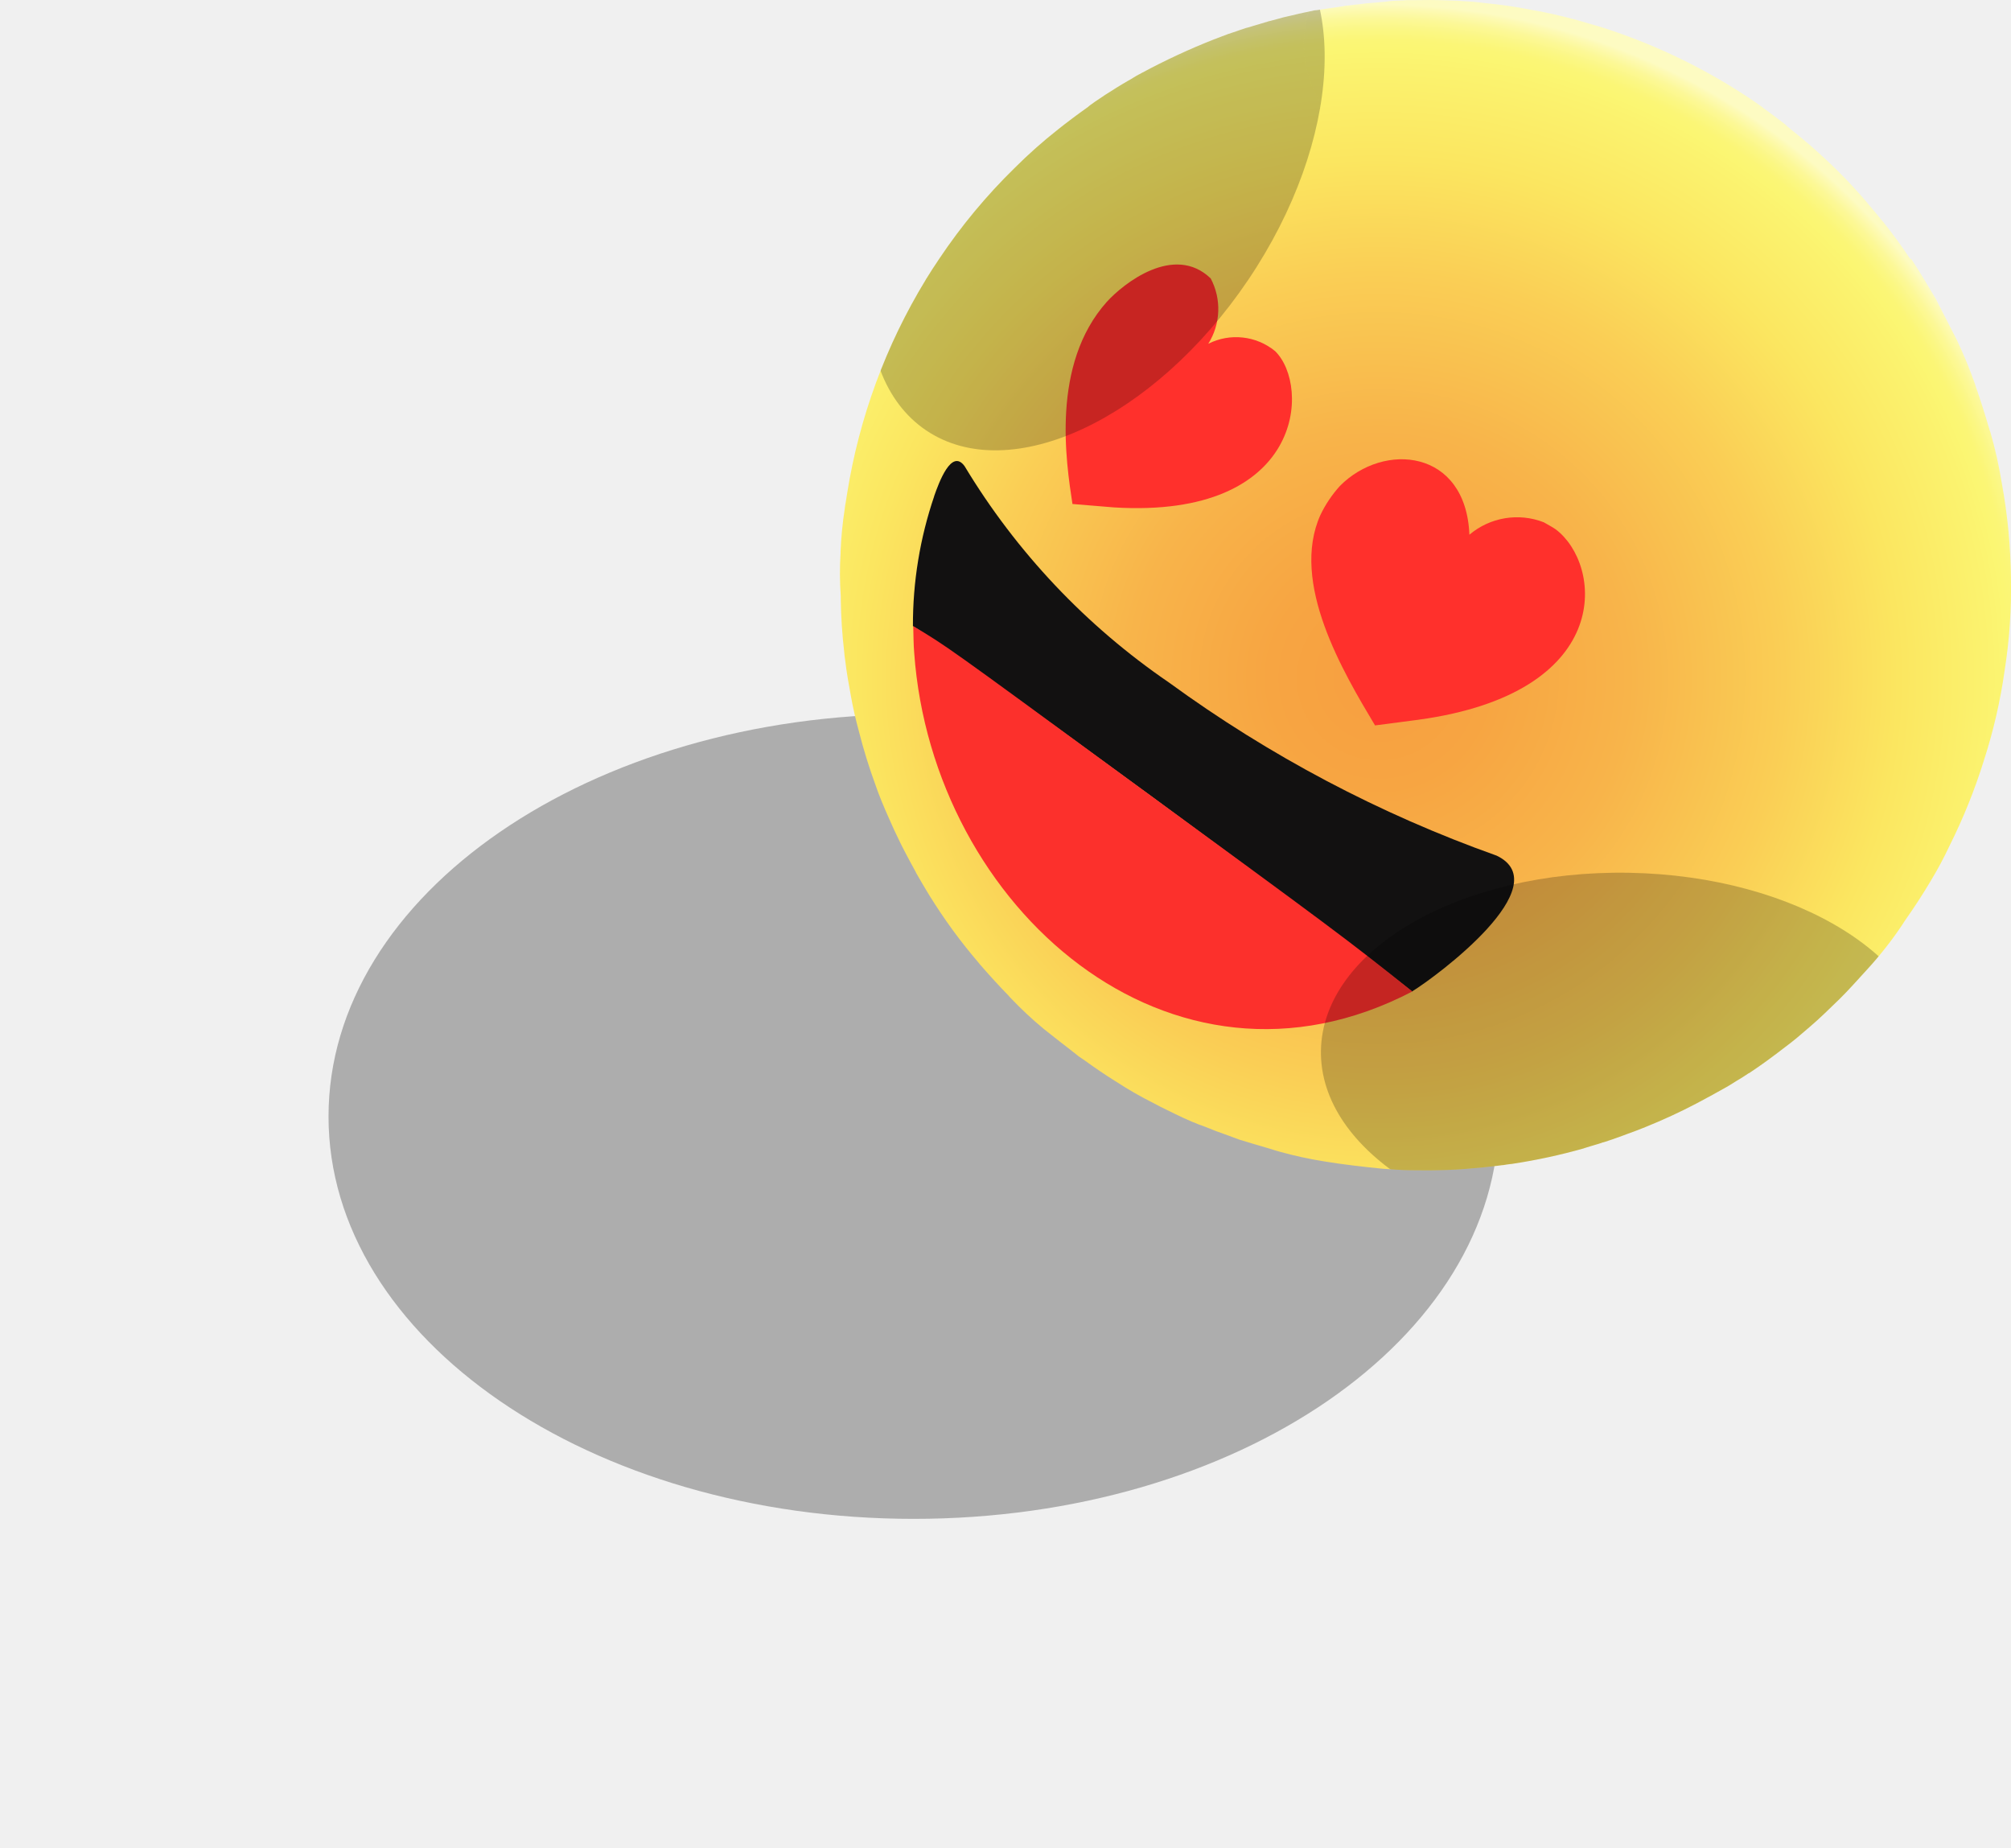
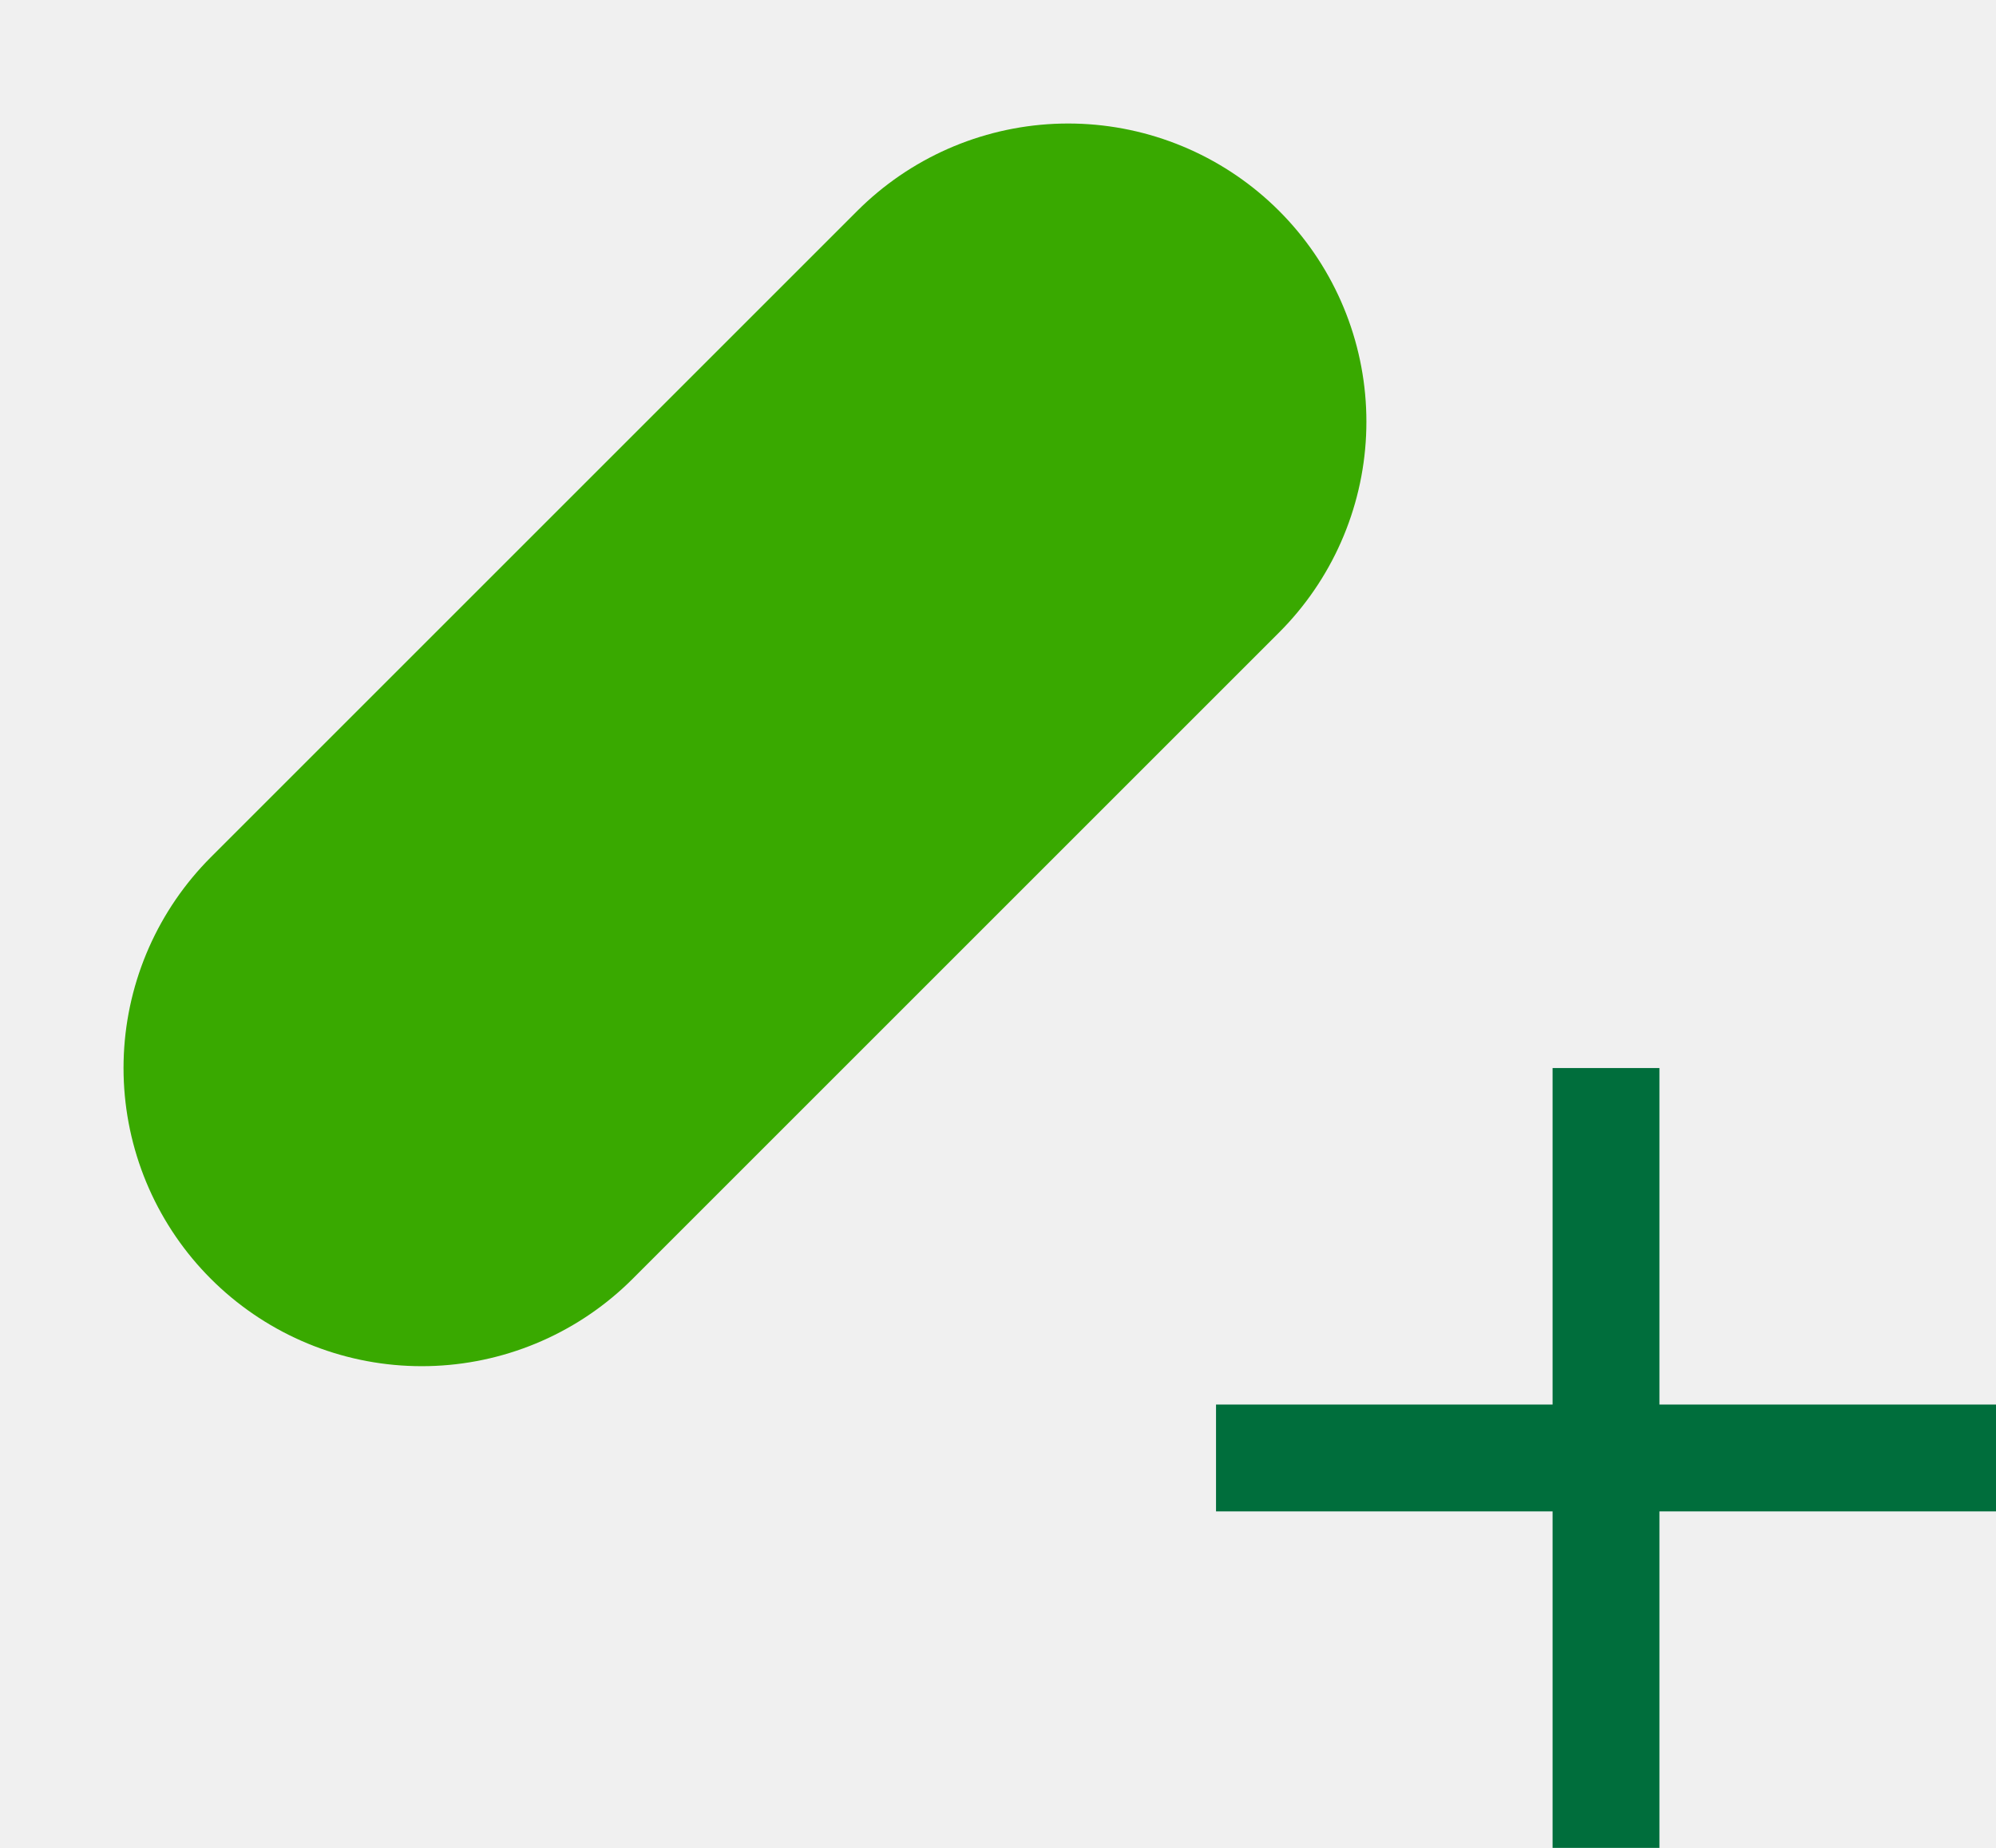
- <svg xmlns="http://www.w3.org/2000/svg" xmlns:xlink="http://www.w3.org/1999/xlink" width="82.478" height="75.758" viewBox="0 0 82.478 75.758">
-   <defs>
-     <radialGradient id="radial-gradient" cx="0.471" cy="0.58" r="0.575" gradientTransform="matrix(-0.999, -0.004, -0.004, 1, 0.933, 0.001)" gradientUnits="objectBoundingBox">
-       <stop offset="0" stop-color="#f79f40" />
-       <stop offset="0.163" stop-color="#f7a542" />
-       <stop offset="0.371" stop-color="#f8b44a" />
-       <stop offset="0.601" stop-color="#face55" />
-       <stop offset="0.771" stop-color="#fbe660" />
-       <stop offset="0.91" stop-color="#fbf36f" />
-       <stop offset="0.932" stop-color="#fbf672" />
-       <stop offset="0.947" stop-color="#fbf676" />
-       <stop offset="0.962" stop-color="#fbf783" />
-       <stop offset="0.978" stop-color="#fcf897" />
-       <stop offset="0.994" stop-color="#fdfab4" />
-       <stop offset="1" stop-color="#fdfbc2" />
-     </radialGradient>
-     <clipPath id="clip-path">
-       <path id="Trazado_116496" data-name="Trazado 116496" d="M52.65,29.84v-.06c0-.11-.03-.77-.15-1.75-.01-.09-.02-.17-.03-.26-.02-.12-.04-.25-.06-.38a23.894,23.894,0,0,0-3.15-8.77c0-.01-.01-.01-.01-.02-.17-.29-.35-.57-.54-.85h0a23.353,23.353,0,0,0-3.06-3.74,20.449,20.449,0,0,0-1.77-1.6c-.39-.32-.78-.62-1.19-.91a.265.265,0,0,1-.06-.05l-.05-.04-.21-.15c-.26-.18-.55-.37-.86-.57h0c-.01-.01-.02-.01-.03-.02-.15-.09-.3-.19-.47-.28-.07-.04-.15-.09-.22-.13s-.12-.07-.19-.11a1.092,1.092,0,0,0-.15-.08,25.413,25.413,0,0,0-2.93-1.4c-.26-.11-.47-.18-.58-.23l-.18-.07-.18-.07c-.01,0-.02-.01-.03-.01l-.04-.01-.3-.1-.04-.01c-.01,0-.03-.01-.04-.01l-.2-.07a2.759,2.759,0,0,0-.27-.08l-.23-.07c-.04-.01-.09-.03-.13-.04-.01,0-.03-.01-.04-.01s-.03-.01-.05-.01a.636.636,0,0,1-.07-.02l-.26-.07-.22-.06c-.07-.02-.14-.03-.21-.05h-.01l-.13-.03-.25-.06-.18-.04a2.049,2.049,0,0,0-.24-.05c-.01,0-.03-.01-.04-.01-.06-.01-.12-.03-.18-.04l-.11-.02-.13-.03h-.02l-.04-.01c-.02,0-.05-.01-.07-.01a1.766,1.766,0,0,1-.2-.04.6.6,0,0,0-.12-.02h0a2.068,2.068,0,0,1-.22-.04l-.19-.03c-.03-.01-.07-.01-.11-.02a.985.985,0,0,0-.17-.02,1,1,0,0,0-.16-.02l-.27-.03-.25-.03c-.03,0-.05-.01-.08-.01h-.02a1.641,1.641,0,0,0-.23-.02l-.34-.03c-.08-.01-.16-.01-.23-.02-.09-.01-.17-.01-.26-.02s-.18-.01-.27-.02A.97.97,0,0,1,29.76,7h-.37c-.48-.01-.96-.01-1.45,0-.11,0-.21,0-.31.01s-.22.01-.32.02c-.07,0-.13.01-.19.01-.16.01-.31.02-.46.04-.05,0-.11.01-.16.01-.22.02-.43.04-.64.07-.1.01-.2.02-.3.04h-.01c-.02,0-.04.01-.06.01q-.24.03-.45.06c-.11.02-.23.04-.34.05-.26.04-.47.08-.61.11-.7.14-1.38.3-2.06.5-.41.11-.77.22-1.21.38a24.021,24.021,0,0,0-5.31,2.61h0c-.17.11-.33.22-.49.33a.265.265,0,0,0-.06.05c-.28.2-.56.4-.84.61a.423.423,0,0,1-.07.05l-.02.02-.02.02c-.01.01-.02.02-.03.02s-.02.01-.03.02c-.08.06-.15.12-.23.18-.15.12-.3.24-.44.36-.08.07-.16.13-.24.2-.16.14-.32.27-.46.4l-.02.02-.02.02c-.03.03-.07.06-.1.09-.75.69-1.21,1.19-1.24,1.22-.23.25-.46.51-.69.77-.16.19-.33.38-.5.59-.01.01-.02.03-.04.04l-.03.03c-.34.42-.69.89-1.08,1.46l-.01.01-.01.01c-.01.01-.01.02-.02.02-.18.26-.36.55-.54.86-.16.26-.32.52-.46.75l-.46.88c-.15.29-.29.56-.42.82a16.758,16.758,0,0,0-.76,1.82h0v.01c-.22.6-.42,1.23-.6,1.84l-.01.02a.037.037,0,0,1-.01.03,17.968,17.968,0,0,0-.5,2.13,23.506,23.506,0,0,0-.17,7.66,22.794,22.794,0,0,0,.82,3.68,23.944,23.944,0,0,0,1.38,3.51,15.311,15.311,0,0,0,.75,1.42c.32.56.68,1.11,1.06,1.66.04.07.09.13.13.2a16,16,0,0,0,1.39,1.8c.34.37.78.88,1.14,1.24s.83.82,1.22,1.15h0c.42.37.6.53.99.83q.72.585,1.47,1.08h.01c.16.11.32.22.49.32.19.12.38.24.55.34.09.05.22.13.36.21a.573.573,0,0,1,.07.04c.15.09.33.18.52.29.04.02.09.05.13.07a22.789,22.789,0,0,0,2.12,1c.18.07.42.17.7.28l.24.09.42.15.3.1.11.03c.01,0,.01,0,.02.01l.16.05a2.759,2.759,0,0,0,.27.08l.26.08c.01,0,.02,0,.02.01a22.1,22.1,0,0,0,2.96.66l.09.01c.08.01.17.03.27.04h.03l.23.03.53.06c.24.03.56.05.79.07s.49.03.74.04h.02c.13.01.25.01.37.01.33.01.77,0,1.1.01s.79-.03,1.13-.05c.72-.06,1.68-.17,2.39-.28a18.747,18.747,0,0,0,1.84-.38c.14-.04.28-.08.43-.12.43-.12.87-.25,1.24-.36l.43-.16c.35-.12.69-.25,1.03-.38l.17-.06c.4-.15.89-.38,1.32-.59.19-.09.37-.18.55-.28a15.71,15.71,0,0,0,1.56-.88c.02-.01.03-.02.05-.03.41-.26.82-.52,1.22-.81.09-.06.18-.12.26-.17l.44-.34c.12-.09.23-.18.35-.27l.66-.52a14.289,14.289,0,0,0,1.37-1.26l.03-.03.07-.07c.35-.35.74-.77,1.2-1.29a.138.138,0,0,0,.03-.04h0a20.958,20.958,0,0,0,2.02-2.71c.01-.01.01-.02.02-.03.19-.3.38-.61.57-.95v-.01h0c.08-.14.16-.29.24-.44.11-.2.22-.41.31-.59l.09-.18c.16-.32.31-.65.47-.99.21-.47.41-.94.56-1.36h0c.26-.7.5-1.44.71-2.23.13-.48.25-.96.33-1.41.1-.48.18-.98.25-1.5.02-.12.03-.23.05-.34.08-.69.14-1.41.16-2.14v-.13C52.68,31.04,52.68,30.45,52.65,29.84Z" transform="translate(-4.654 -6.992)" />
-     </clipPath>
-     <linearGradient id="linear-gradient" x1="-0.166" y1="-323.933" x2="-1.166" y2="-323.933" gradientUnits="objectBoundingBox">
-       <stop offset="0" stop-color="#19b79c" />
-       <stop offset="0.405" stop-color="#1dbb9e" />
-       <stop offset="0.825" stop-color="#2ac8a3" />
-       <stop offset="0.997" stop-color="#31cfa6" />
-     </linearGradient>
-     <linearGradient id="linear-gradient-2" x1="-2.106" y1="-363.238" x2="-3.08" y2="-363.238" xlink:href="#linear-gradient" />
-     <clipPath id="clip-path-2">
-       <path id="Trazado_116504" data-name="Trazado 116504" d="M4.652,29.65v-.06a15.757,15.757,0,0,1,.17-1.74,2.335,2.335,0,0,1,.04-.26c.02-.12.04-.25.06-.38a24.088,24.088,0,0,1,3.22-8.75c0-.01.01-.01.01-.02.18-.29.36-.57.55-.85h0a23.39,23.39,0,0,1,3.09-3.72,20.134,20.134,0,0,1,1.78-1.58q.585-.465,1.2-.9a.265.265,0,0,0,.06-.05l.05-.04.21-.15c.26-.18.55-.37.86-.56h0c.01-.01.02-.01.03-.02.15-.09.31-.19.47-.28a2.53,2.53,0,0,0,.22-.13c.06-.04.12-.07.19-.11.05-.03.1-.05.15-.08a27.308,27.308,0,0,1,2.95-1.37c.26-.1.47-.18.58-.22l.18-.06.18-.06c.01,0,.02-.01.03-.01l.05-.02.3-.1.04-.01c.01,0,.03-.01.04-.01l.2-.06c.08-.02.19-.06.27-.08l.23-.07a.647.647,0,0,0,.13-.04c.01,0,.03-.01.04-.01s.03-.01.05-.01a.637.637,0,0,0,.07-.02l.26-.07.22-.06c.07-.02.14-.03.21-.05h.01l.13-.03c.08-.02.18-.04.25-.06l.18-.04c.08-.02.16-.03.24-.05.01,0,.03-.01.04-.01a1.163,1.163,0,0,0,.18-.04l.11-.01.13-.02h.02l.04-.01c.02,0,.05-.01.07-.01l.2-.03c.04-.01.09-.01.13-.02h0l.22-.03.19-.03a.516.516,0,0,0,.11-.02.985.985,0,0,1,.17-.02c.06-.01.11-.01.16-.02l.27-.03.25-.03c.03,0,.05-.01.08-.01h.02c.07-.01.15-.01.23-.02l.34-.03c.08-.01.16-.01.23-.02a1.569,1.569,0,0,1,.24-.03,2.437,2.437,0,0,1,.27-.01.86.86,0,0,1,.16-.01l.15-.01h.24c.49-.01.97-.01,1.45.01.11,0,.21.01.31.01s.22.01.32.02c.07,0,.13.01.19.01.16.01.31.02.46.04.05.01.11.01.16.02.22.02.43.05.64.07.1.01.2.03.3.04h.01c.02,0,.04.01.06.01.16.02.31.05.45.07l.34.06c.26.05.47.09.6.11.69.14,1.38.31,2.06.52.41.11.76.23,1.21.39a24.178,24.178,0,0,1,5.28,2.65h0c.16.11.33.22.49.34a.265.265,0,0,1,.06.05c.28.2.56.41.83.62a.424.424,0,0,0,.07.05l.02.02.02.02.03.03c.01.01.02.01.02.02.08.06.15.12.22.18.15.12.3.24.44.36.08.07.16.14.24.2.16.14.31.28.46.41l.02.02.02.02c.03.03.07.06.1.09.75.69,1.2,1.2,1.23,1.23.23.25.46.51.68.78.16.19.32.38.49.59.01.01.02.03.04.04l.02.03c.33.42.69.89,1.07,1.47l.04.01.01.01c.01.01.01.02.02.02.17.26.36.56.54.86.16.26.31.53.45.75l.45.88c.15.29.29.56.42.82a18.431,18.431,0,0,1,.75,1.83h0v.01c.21.6.41,1.23.59,1.85l.01.02a.037.037,0,0,0,.01.03,17.59,17.59,0,0,1,.48,2.14,22.71,22.71,0,0,1,.37,3.87,21.465,21.465,0,0,1-.26,3.8,21.96,21.96,0,0,1-.85,3.68,23.286,23.286,0,0,1-1.41,3.5,15.244,15.244,0,0,1-.76,1.42c-.33.56-.69,1.11-1.07,1.65-.04.07-.09.13-.13.2a15.2,15.2,0,0,1-1.41,1.79c-.34.37-.79.88-1.15,1.23s-.84.82-1.22,1.14h0c-.43.37-.6.52-1,.82-.49.38-.98.74-1.48,1.07H41.9c-.16.11-.32.21-.49.31-.19.12-.38.24-.55.33-.09.05-.22.12-.36.2a.574.574,0,0,0-.07.04c-.15.08-.33.18-.52.28-.04.02-.09.05-.13.07a23.108,23.108,0,0,1-2.12.98c-.18.07-.42.17-.71.27l-.24.09-.42.15-.3.1-.11.03c-.01,0-.01,0-.02.01l-.16.05c-.08.02-.19.06-.27.08l-.26.08c-.01,0-.02,0-.02.01a23.962,23.962,0,0,1-2.96.64l-.09.01c-.08.01-.17.02-.27.04H31.8l-.23.03-.53.06c-.24.02-.56.05-.79.07s-.49.03-.74.04h-.02c-.13,0-.25.01-.37.01-.33.01-.77,0-1.1,0s-.79-.04-1.13-.06c-.72-.07-1.68-.18-2.39-.3a16.281,16.281,0,0,1-1.84-.4c-.14-.04-.28-.08-.43-.13-.43-.12-.87-.26-1.24-.37l-.43-.16c-.35-.12-.69-.25-1.03-.39l-.17-.06c-.4-.15-.88-.38-1.32-.6-.19-.09-.37-.18-.55-.28a15.612,15.612,0,0,1-1.55-.89.219.219,0,0,0-.05-.03c-.41-.26-.81-.53-1.21-.82-.09-.06-.17-.12-.25-.17L14,49.97c-.12-.09-.23-.18-.35-.27l-.66-.52a15.233,15.233,0,0,1-1.36-1.27l-.03-.03-.06-.07c-.34-.35-.74-.78-1.19-1.3a.138.138,0,0,1-.03-.04h0a21.889,21.889,0,0,1-2-2.73c-.01-.01-.01-.02-.02-.03-.18-.3-.37-.61-.56-.95v-.01h0c-.08-.14-.16-.29-.24-.44-.11-.21-.22-.41-.31-.59l-.09-.18c-.16-.32-.31-.65-.46-.99-.21-.47-.41-.95-.55-1.36h0a22.441,22.441,0,0,1-.69-2.23c-.13-.48-.24-.96-.32-1.41-.09-.49-.18-.98-.24-1.5-.02-.12-.03-.23-.04-.34a21.166,21.166,0,0,1-.14-2.14v-.13A13.347,13.347,0,0,1,4.652,29.65Z" transform="translate(-4.627 -6.983)" fill="url(#radial-gradient)" />
-     </clipPath>
-   </defs>
-   <g id="Grupo_157926" data-name="Grupo 157926" transform="translate(13.474)">
-     <ellipse id="Elipse_4737" data-name="Elipse 4737" cx="24" cy="16.5" rx="24" ry="16.5" transform="translate(0 29.284)" fill="#0b0b0b" opacity="0.292" style="mix-blend-mode: multiply;isolation: isolate" />
-     <path id="Trazado_116493" data-name="Trazado 116493" d="M4.652,29.65v-.06a15.757,15.757,0,0,1,.17-1.74,2.335,2.335,0,0,1,.04-.26c.02-.12.04-.25.06-.38a24.088,24.088,0,0,1,3.22-8.75c0-.01.01-.01.01-.02.18-.29.36-.57.55-.85h0a23.39,23.39,0,0,1,3.09-3.72,20.134,20.134,0,0,1,1.78-1.58q.585-.465,1.2-.9a.265.265,0,0,0,.06-.05l.05-.04.21-.15c.26-.18.55-.37.86-.56h0c.01-.01.02-.01.03-.02.15-.09.31-.19.47-.28a2.53,2.53,0,0,0,.22-.13c.06-.04.12-.07.19-.11.05-.03.1-.05.15-.08a27.308,27.308,0,0,1,2.95-1.37c.26-.1.47-.18.58-.22l.18-.06.18-.06c.01,0,.02-.01.03-.01l.05-.02.3-.1.04-.01c.01,0,.03-.01.04-.01l.2-.06c.08-.02.19-.06.27-.08l.23-.07a.647.647,0,0,0,.13-.04c.01,0,.03-.01.04-.01s.03-.01.05-.01a.637.637,0,0,0,.07-.02l.26-.07.22-.06c.07-.02.14-.03.21-.05h.01l.13-.03c.08-.02.18-.04.25-.06l.18-.04c.08-.02.16-.03.24-.05.01,0,.03-.01.04-.01a1.163,1.163,0,0,0,.18-.04l.11-.01.13-.02h.02l.04-.01c.02,0,.05-.01.07-.01l.2-.03c.04-.01.09-.01.13-.02h0l.22-.03.19-.03a.516.516,0,0,0,.11-.02.985.985,0,0,1,.17-.02c.06-.01.11-.01.16-.02l.27-.03.25-.03c.03,0,.05-.01.08-.01h.02c.07-.01.15-.01.23-.02l.34-.03c.08-.01.16-.01.23-.02a1.569,1.569,0,0,1,.24-.03,2.437,2.437,0,0,1,.27-.01.86.86,0,0,1,.16-.01l.15-.01h.24c.49-.01.97-.01,1.45.01.11,0,.21.01.31.01s.22.01.32.02c.07,0,.13.01.19.01.16.01.31.02.46.04.05.01.11.01.16.02.22.02.43.05.64.07.1.01.2.03.3.04h.01c.02,0,.04.01.06.01.16.02.31.05.45.07l.34.06c.26.05.47.09.6.11.69.14,1.38.31,2.06.52.41.11.76.23,1.21.39a24.178,24.178,0,0,1,5.28,2.65h0c.16.11.33.22.49.34a.265.265,0,0,1,.06.05c.28.2.56.41.83.62a.424.424,0,0,0,.07.05l.02.02.02.02.03.03c.01.01.02.01.02.02.08.06.15.12.22.18.15.12.3.24.44.36.08.07.16.14.24.2.16.14.31.28.46.41l.02.02.02.02c.03.03.07.06.1.09.75.69,1.2,1.2,1.23,1.23.23.25.46.51.68.78.16.19.32.38.49.59.01.01.02.03.04.04l.02.03c.33.42.69.89,1.07,1.47l.04.01.01.01c.01.01.01.02.02.02.17.26.36.56.54.86.16.26.31.53.45.75l.45.88c.15.29.29.56.42.82a18.431,18.431,0,0,1,.75,1.83h0v.01c.21.6.41,1.23.59,1.85l.01.02a.037.037,0,0,0,.01.03,17.59,17.59,0,0,1,.48,2.14,22.71,22.71,0,0,1,.37,3.87,21.465,21.465,0,0,1-.26,3.8,21.96,21.96,0,0,1-.85,3.68,23.286,23.286,0,0,1-1.41,3.5,15.244,15.244,0,0,1-.76,1.42c-.33.56-.69,1.11-1.07,1.65-.04.07-.09.13-.13.2a15.2,15.2,0,0,1-1.41,1.79c-.34.37-.79.88-1.15,1.23s-.84.82-1.22,1.14h0c-.43.37-.6.52-1,.82-.49.38-.98.74-1.48,1.07H41.9c-.16.11-.32.21-.49.31-.19.12-.38.24-.55.33-.09.05-.22.12-.36.2a.574.574,0,0,0-.07.04c-.15.08-.33.18-.52.28-.04.02-.09.05-.13.07a23.108,23.108,0,0,1-2.12.98c-.18.07-.42.17-.71.27l-.24.09-.42.15-.3.1-.11.03c-.01,0-.01,0-.02.01l-.16.05c-.08.02-.19.06-.27.08l-.26.08c-.01,0-.02,0-.02.01a23.962,23.962,0,0,1-2.96.64l-.09.01c-.08.01-.17.02-.27.04H31.8l-.23.03-.53.06c-.24.02-.56.05-.79.07s-.49.03-.74.04h-.02c-.13,0-.25.01-.37.01-.33.01-.77,0-1.1,0s-.79-.04-1.13-.06c-.72-.07-1.68-.18-2.39-.3a16.281,16.281,0,0,1-1.84-.4c-.14-.04-.28-.08-.43-.13-.43-.12-.87-.26-1.24-.37l-.43-.16c-.35-.12-.69-.25-1.03-.39l-.17-.06c-.4-.15-.88-.38-1.32-.6-.19-.09-.37-.18-.55-.28a15.612,15.612,0,0,1-1.55-.89.219.219,0,0,0-.05-.03c-.41-.26-.81-.53-1.21-.82-.09-.06-.17-.12-.25-.17L14,49.97c-.12-.09-.23-.18-.35-.27l-.66-.52a15.233,15.233,0,0,1-1.36-1.27l-.03-.03-.06-.07c-.34-.35-.74-.78-1.19-1.3a.138.138,0,0,1-.03-.04h0a21.889,21.889,0,0,1-2-2.73c-.01-.01-.01-.02-.02-.03-.18-.3-.37-.61-.56-.95v-.01h0c-.08-.14-.16-.29-.24-.44-.11-.21-.22-.41-.31-.59l-.09-.18c-.16-.32-.31-.65-.46-.99-.21-.47-.41-.95-.55-1.36h0a22.441,22.441,0,0,1-.69-2.23c-.13-.48-.24-.96-.32-1.41-.09-.49-.18-.98-.24-1.5-.02-.12-.03-.23-.04-.34a21.166,21.166,0,0,1-.14-2.14v-.13A13.347,13.347,0,0,1,4.652,29.65Z" transform="translate(16.349 -6.983)" fill="url(#radial-gradient)" />
-     <g id="Grupo_86225" data-name="Grupo 86225" transform="translate(20.955 0.009)" clip-path="url(#clip-path)">
-       <path id="Trazado_116494" data-name="Trazado 116494" d="M50.67,21.64a4.37,4.37,0,0,1,.18-.46C50.8,21.33,50.74,21.48,50.67,21.64Z" transform="translate(-48.844 -6.992)" fill="url(#linear-gradient)" />
-       <path id="Trazado_116495" data-name="Trazado 116495" d="M4.7,34.92c.03-.14.05-.28.08-.41C4.75,34.65,4.73,34.79,4.7,34.92Z" transform="translate(43.196 -6.992)" fill="url(#linear-gradient-2)" />
-     </g>
-     <path id="Trazado_116497" data-name="Trazado 116497" d="M25.873,27.33A16.375,16.375,0,0,0,25,32.66c2.26,1.39,16.97,12.2,20.47,14.98,1.03-.63,6.02-4.35,3.47-5.57a52.925,52.925,0,0,1-13.44-7.1,28.664,28.664,0,0,1-8.38-8.87c-.54-.75-1.06.69-1.25,1.23" transform="translate(-1.032 -6.983)" fill="#121111" />
-     <path id="Trazado_116499" data-name="Trazado 116499" d="M29.22,33.76c.75,10.43,10.52,19.05,20.43,13.88-2.65-2.12-3.33-2.62-11.66-8.71-7.45-5.46-7.45-5.46-8.81-6.27.01.33.01.77.04,1.1" transform="translate(-5.199 -6.983)" fill="#fc302c" />
-     <g id="Grupo_86231" data-name="Grupo 86231" transform="translate(40.307 18.833)">
-       <path id="Trazado_116501" data-name="Trazado 116501" d="M22.473,28.1c-1.25,2.78.93,6.44,2.24,8.63.65-.09,1.52-.19,2.17-.29,7.67-1.22,7.14-6.32,5.24-7.75-.14-.1-.34-.2-.49-.29a3.024,3.024,0,0,0-3.05.51c-.14-3.51-3.51-3.82-5.31-2a4.969,4.969,0,0,0-.8,1.19" transform="translate(-22.099 -25.816)" fill="#ff302c" />
-     </g>
-     <g id="Grupo_86232" data-name="Grupo 86232" transform="translate(30.232 10.846)">
-       <path id="Trazado_116503" data-name="Trazado 116503" d="M35.806,19.36c-2.3,2.57-1.67,6.58-1.41,8.29.51.04,1.19.1,1.7.14,7.78.48,8.08-4.98,6.61-6.41a2.529,2.529,0,0,0-2.74-.3,2.679,2.679,0,0,0,.1-2.68c-1.5-1.44-3.58.21-4.26.96" transform="translate(-34.117 -17.829)" fill="#ff302c" />
-     </g>
-     <g id="Enmascarar_grupo_59" data-name="Enmascarar grupo 59" transform="translate(20.976 0)" clip-path="url(#clip-path-2)">
-       <g id="Grupo_86233" data-name="Grupo 86233" transform="translate(-2.683 -7.272)" opacity="0.561" style="mix-blend-mode: multiply;isolation: isolate">
-         <g id="Grupo_86230" data-name="Grupo 86230" transform="translate(0)">
-           <ellipse id="Elipse_4734" data-name="Elipse 4734" cx="12.5" cy="7.5" rx="12.5" ry="7.5" transform="translate(21.707 1.557)" fill="#fff" opacity="0.743" />
-           <ellipse id="Elipse_4735" data-name="Elipse 4735" cx="12.5" cy="7.5" rx="12.5" ry="7.5" transform="translate(26.415 8.388) rotate(124)" opacity="0.387" />
-           <ellipse id="Elipse_4736" data-name="Elipse 4736" cx="12.5" cy="7.5" rx="12.5" ry="7.5" transform="matrix(-1, -0.017, 0.017, -1, 47.282, 58.274)" opacity="0.387" />
-         </g>
-       </g>
+ <svg xmlns="http://www.w3.org/2000/svg" width="60.238" height="55.777" viewBox="0 0 60.238 55.777">
+   <g id="Grupo_1069612" data-name="Grupo 1069612" transform="translate(-1261.276 -366.845)">
+     <line id="Línea_296" data-name="Línea 296" y1="19.509" x2="19.509" transform="translate(1274.004 379.573)" fill="none" stroke="#39a900" stroke-linecap="round" stroke-width="18" />
+     <g id="Grupo_1054354" data-name="Grupo 1054354" transform="translate(1297.975 399.083)" style="isolation: isolate">
+       <rect id="Rectángulo_361846" data-name="Rectángulo 361846" width="23.539" height="3.225" transform="translate(0 10.157)" fill="#006e3c" />
+       <rect id="Rectángulo_361847" data-name="Rectángulo 361847" width="23.539" height="3.225" transform="translate(13.382 0) rotate(90)" fill="#006e3c" />
    </g>
  </g>
</svg>
